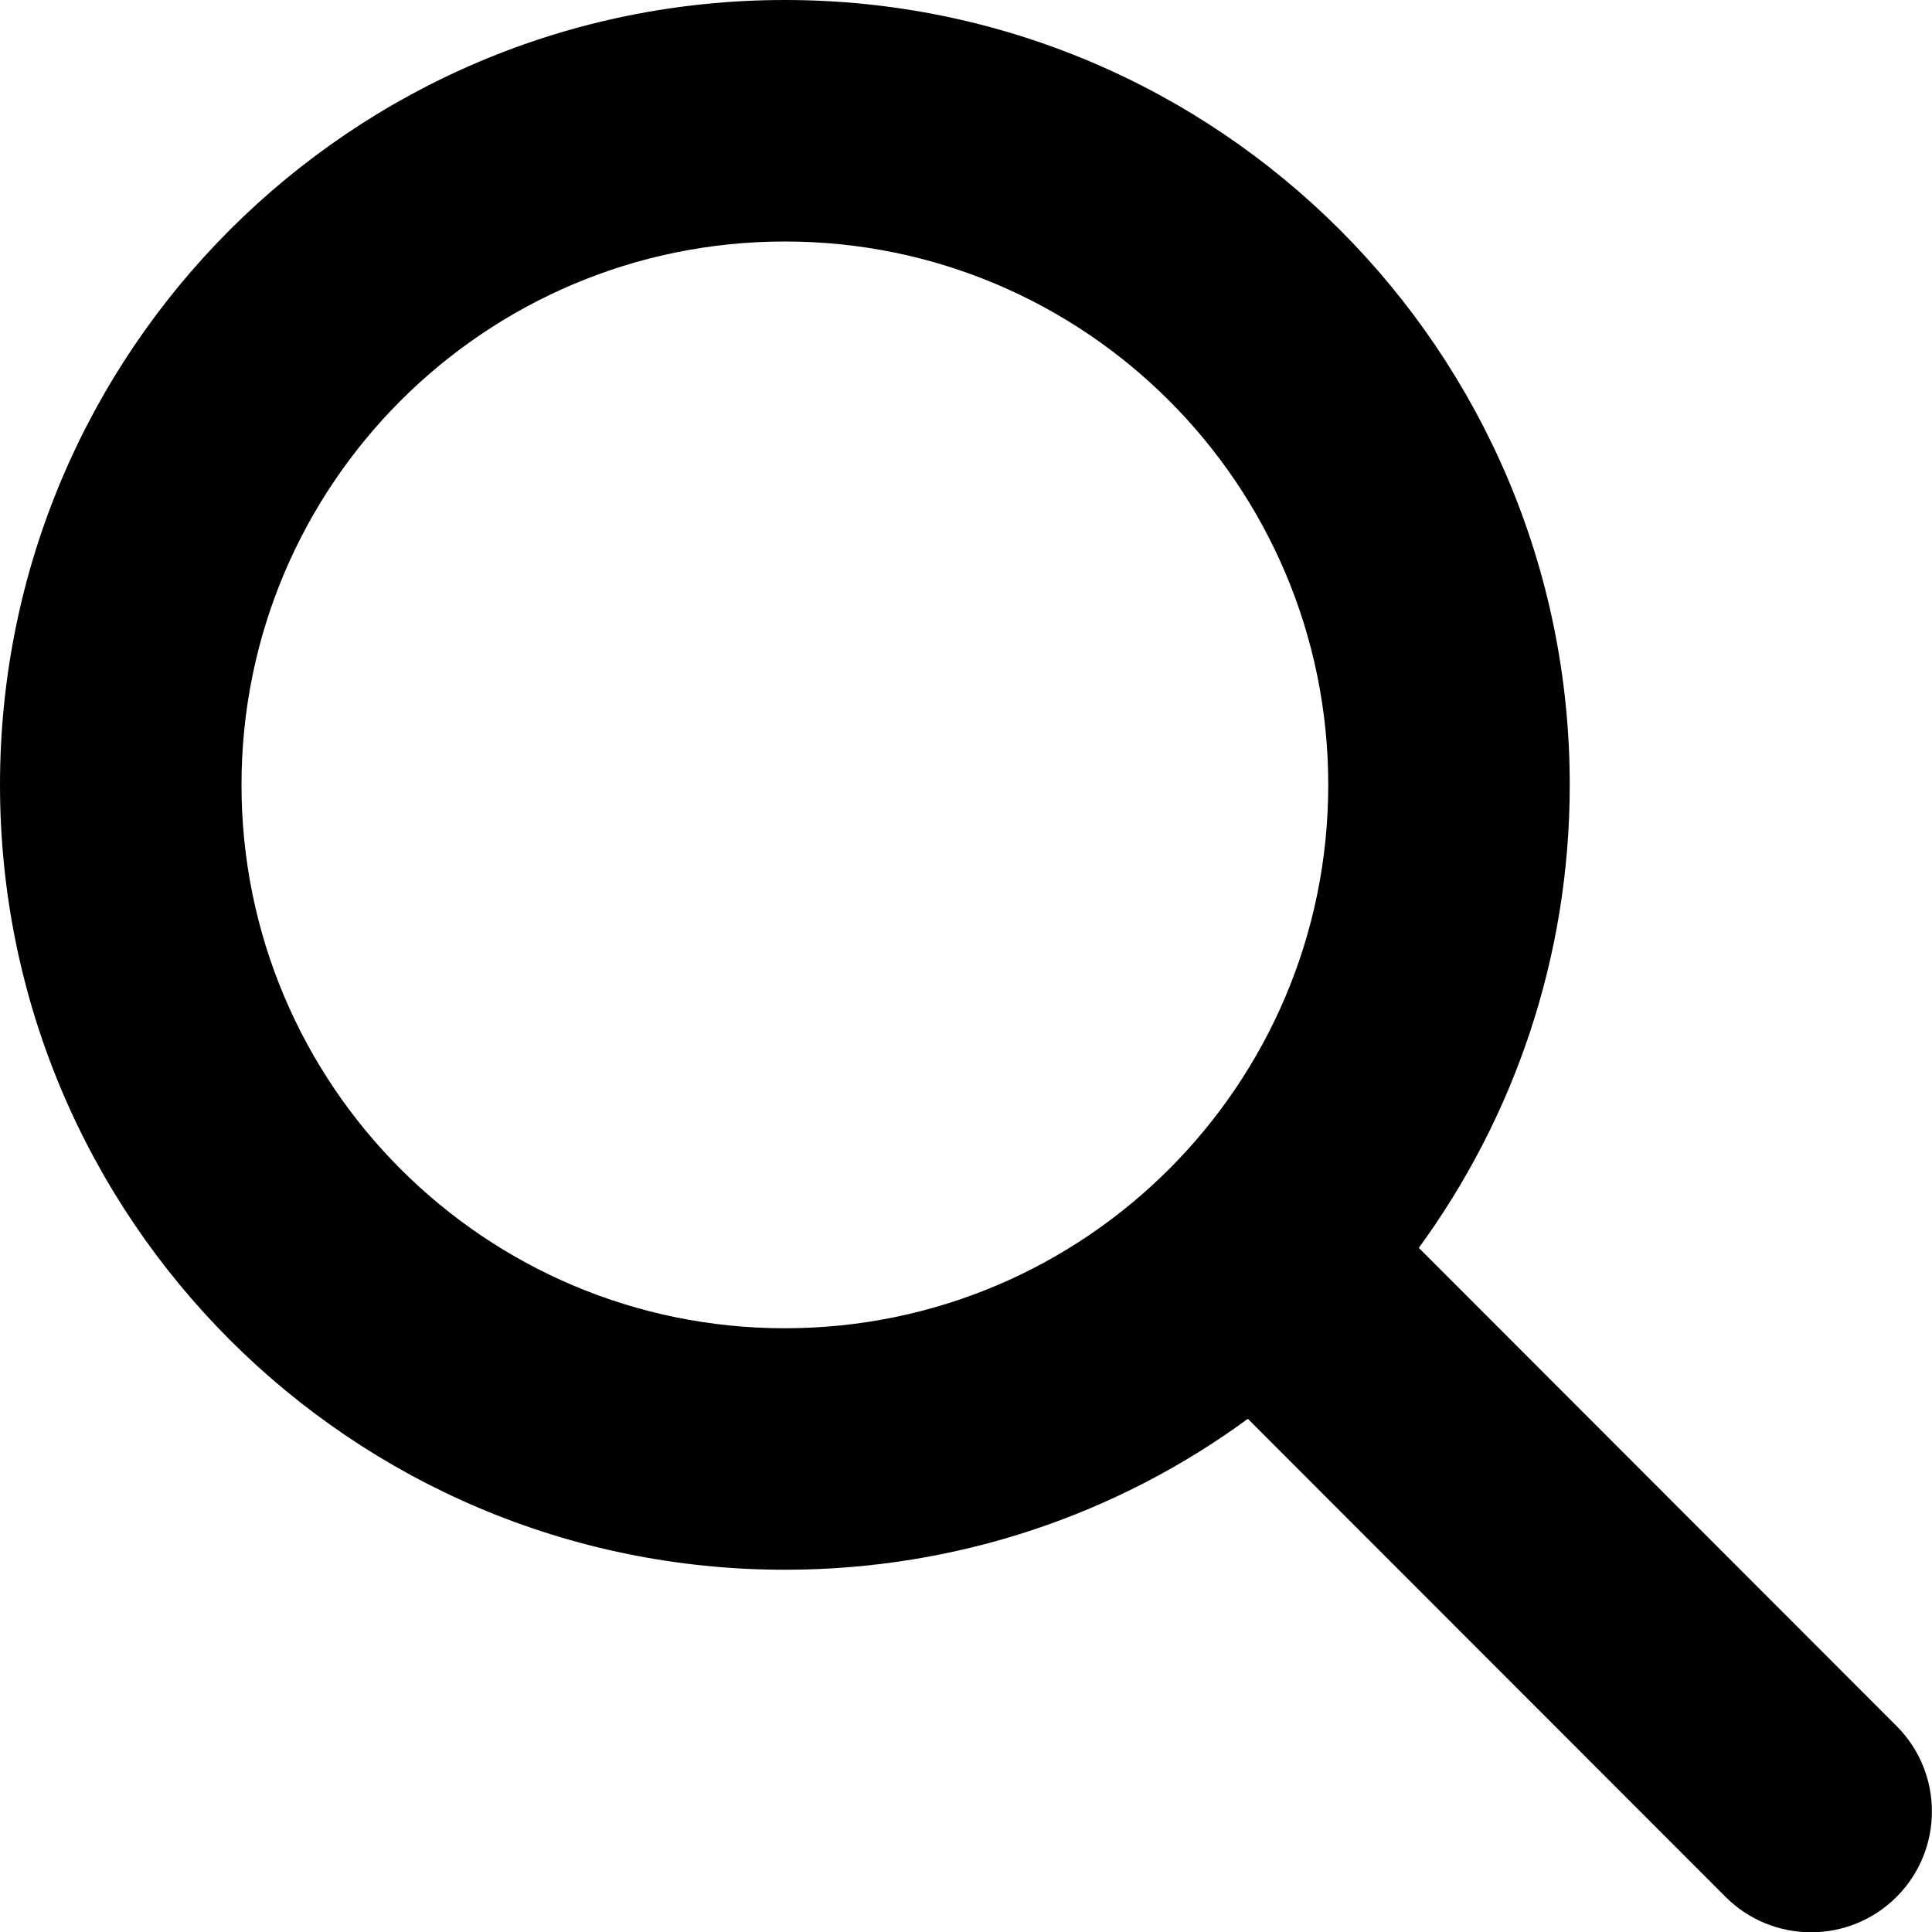
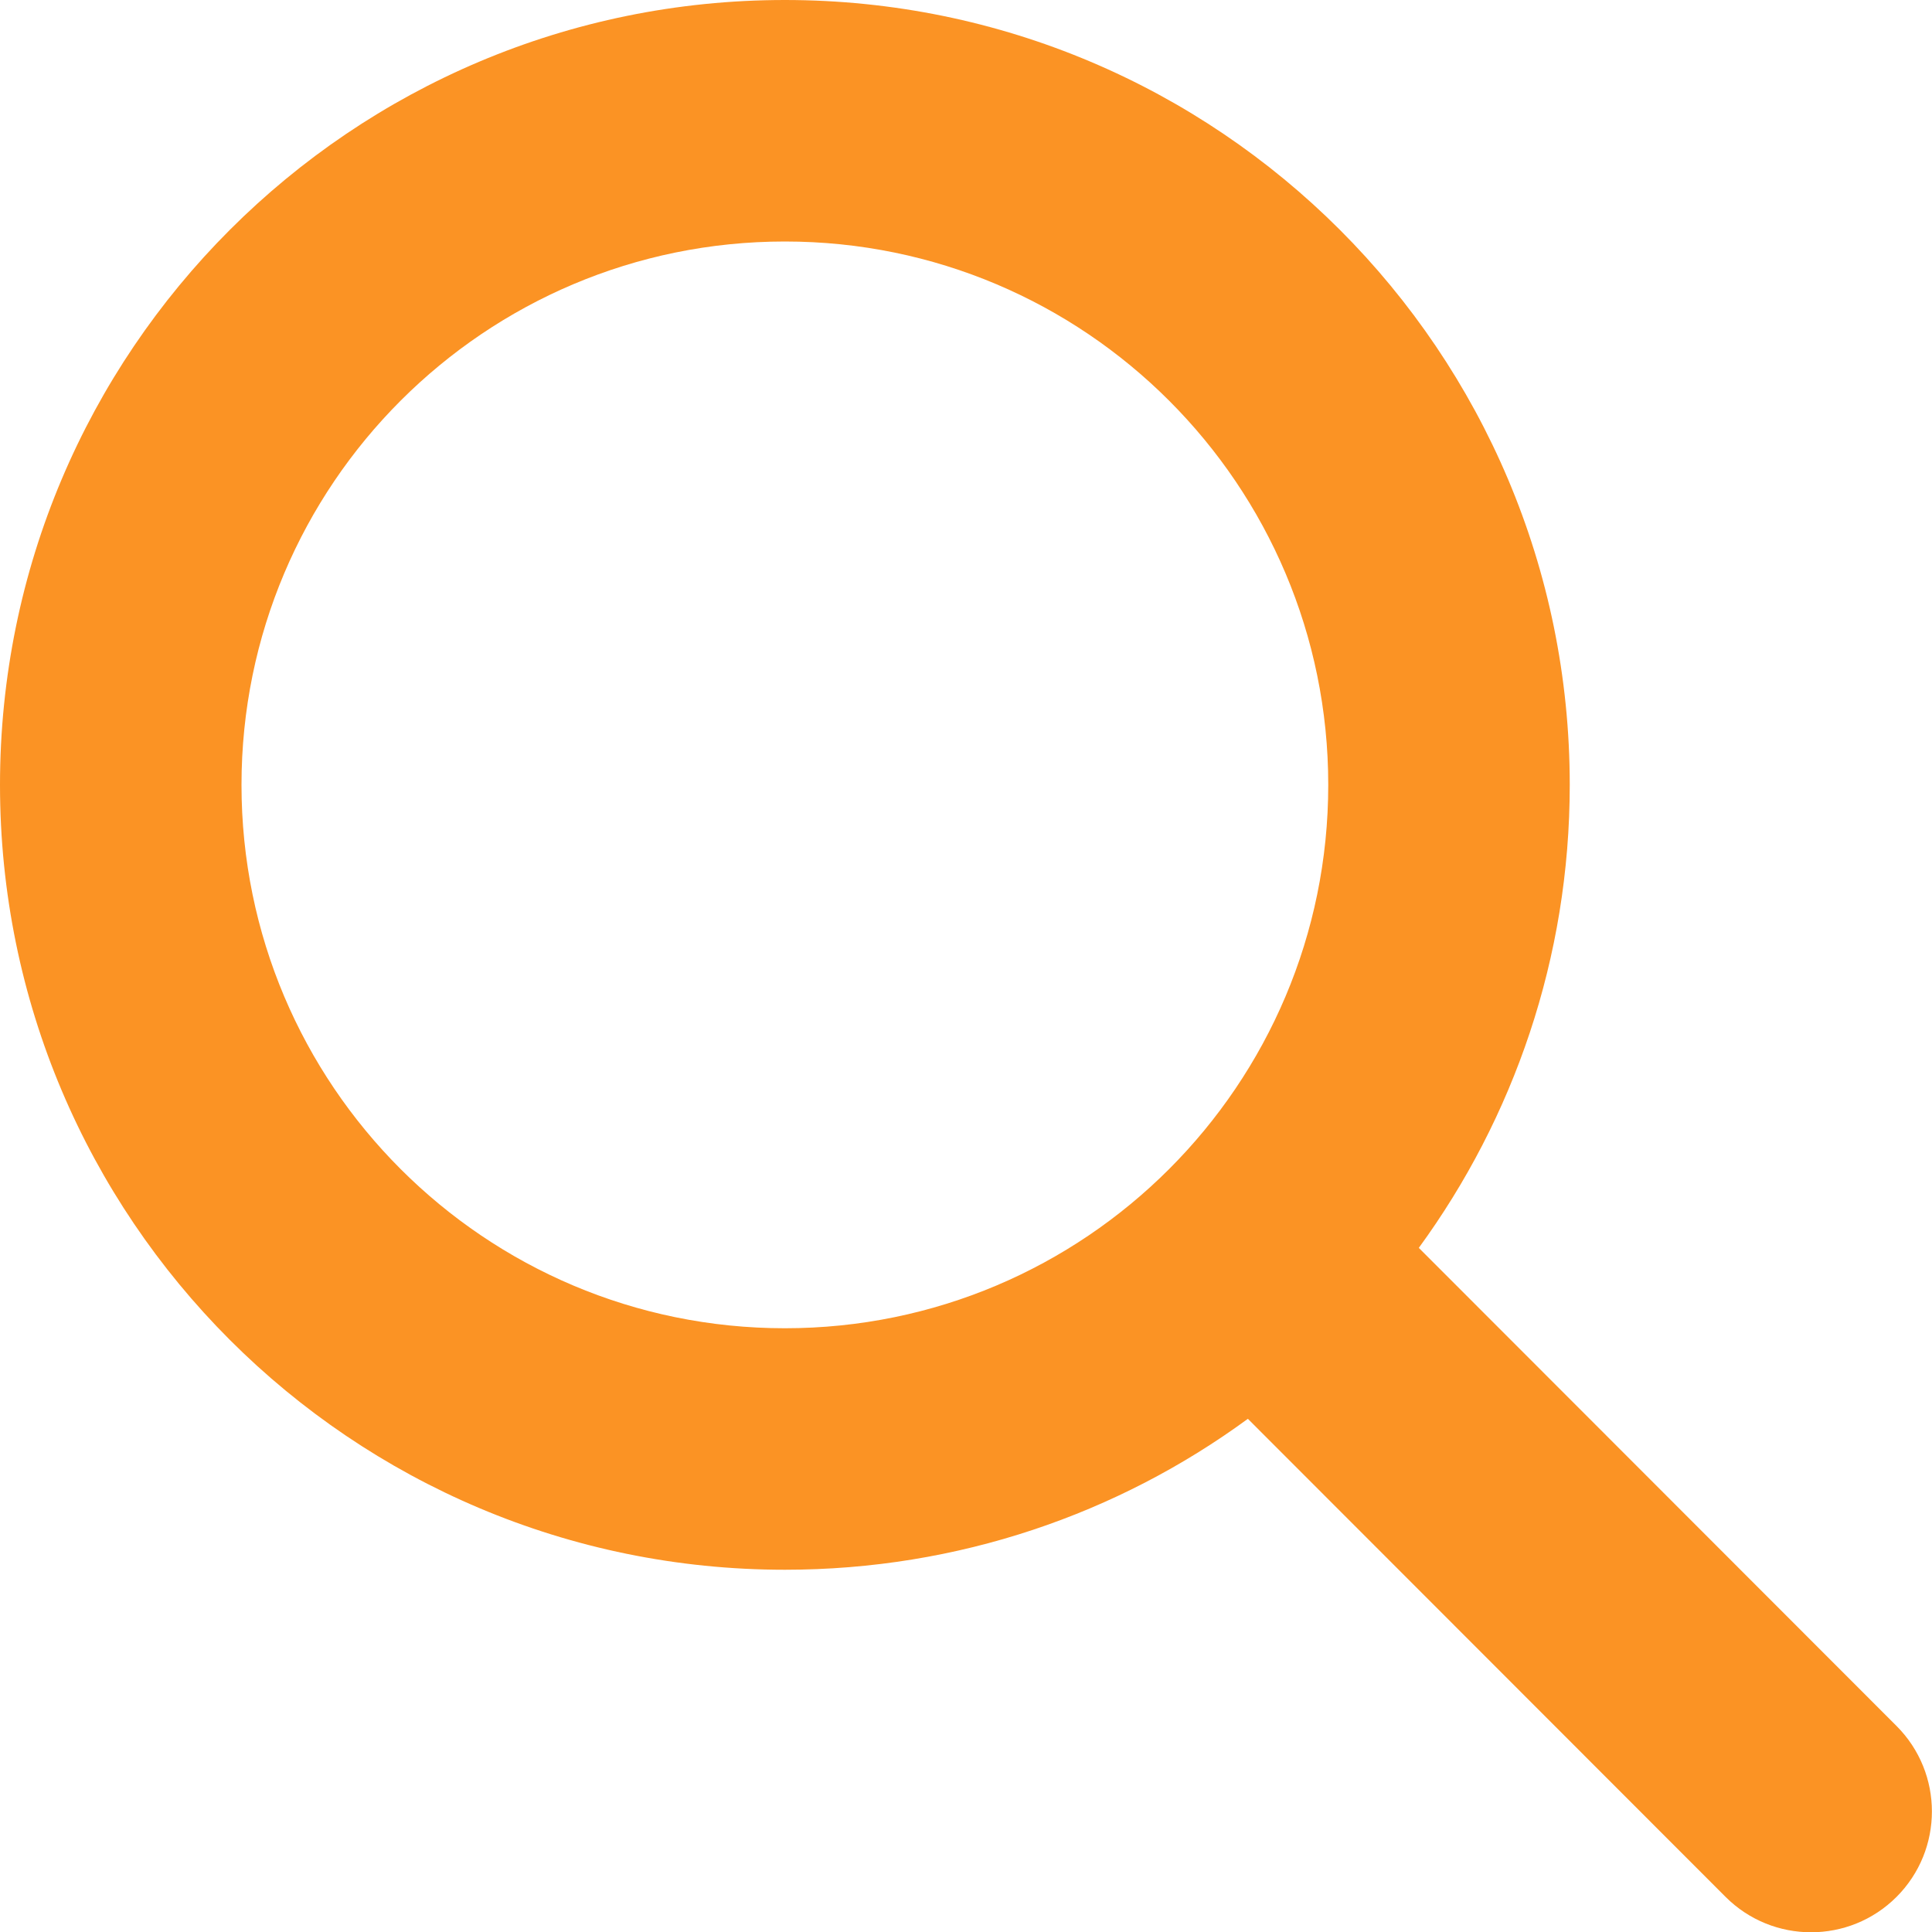
<svg xmlns="http://www.w3.org/2000/svg" viewBox="0 0 512 512">
-   <path fill="#000000" d="M416 208c0 45.9-14.9 88.3-40 122.7L502.6 457.4c12.5 12.5 12.5 32.8 0 45.3s-32.8 12.5-45.3 0L330.7 376c-34.4 25.2-76.8 40-122.7 40C93.1 416 0 322.9 0 208S93.1 0 208 0S416 93.1 416 208zM208 352a144 144 0 1 0 0-288 144 144 0 1 0 0 288z" />
+   <path fill="#fb9324" d="M416 208c0 45.9-14.9 88.3-40 122.7L502.6 457.4c12.5 12.5 12.5 32.8 0 45.3s-32.8 12.5-45.3 0L330.7 376c-34.4 25.2-76.8 40-122.7 40C93.1 416 0 322.9 0 208S93.1 0 208 0S416 93.1 416 208zM208 352a144 144 0 1 0 0-288 144 144 0 1 0 0 288z" />
</svg>
